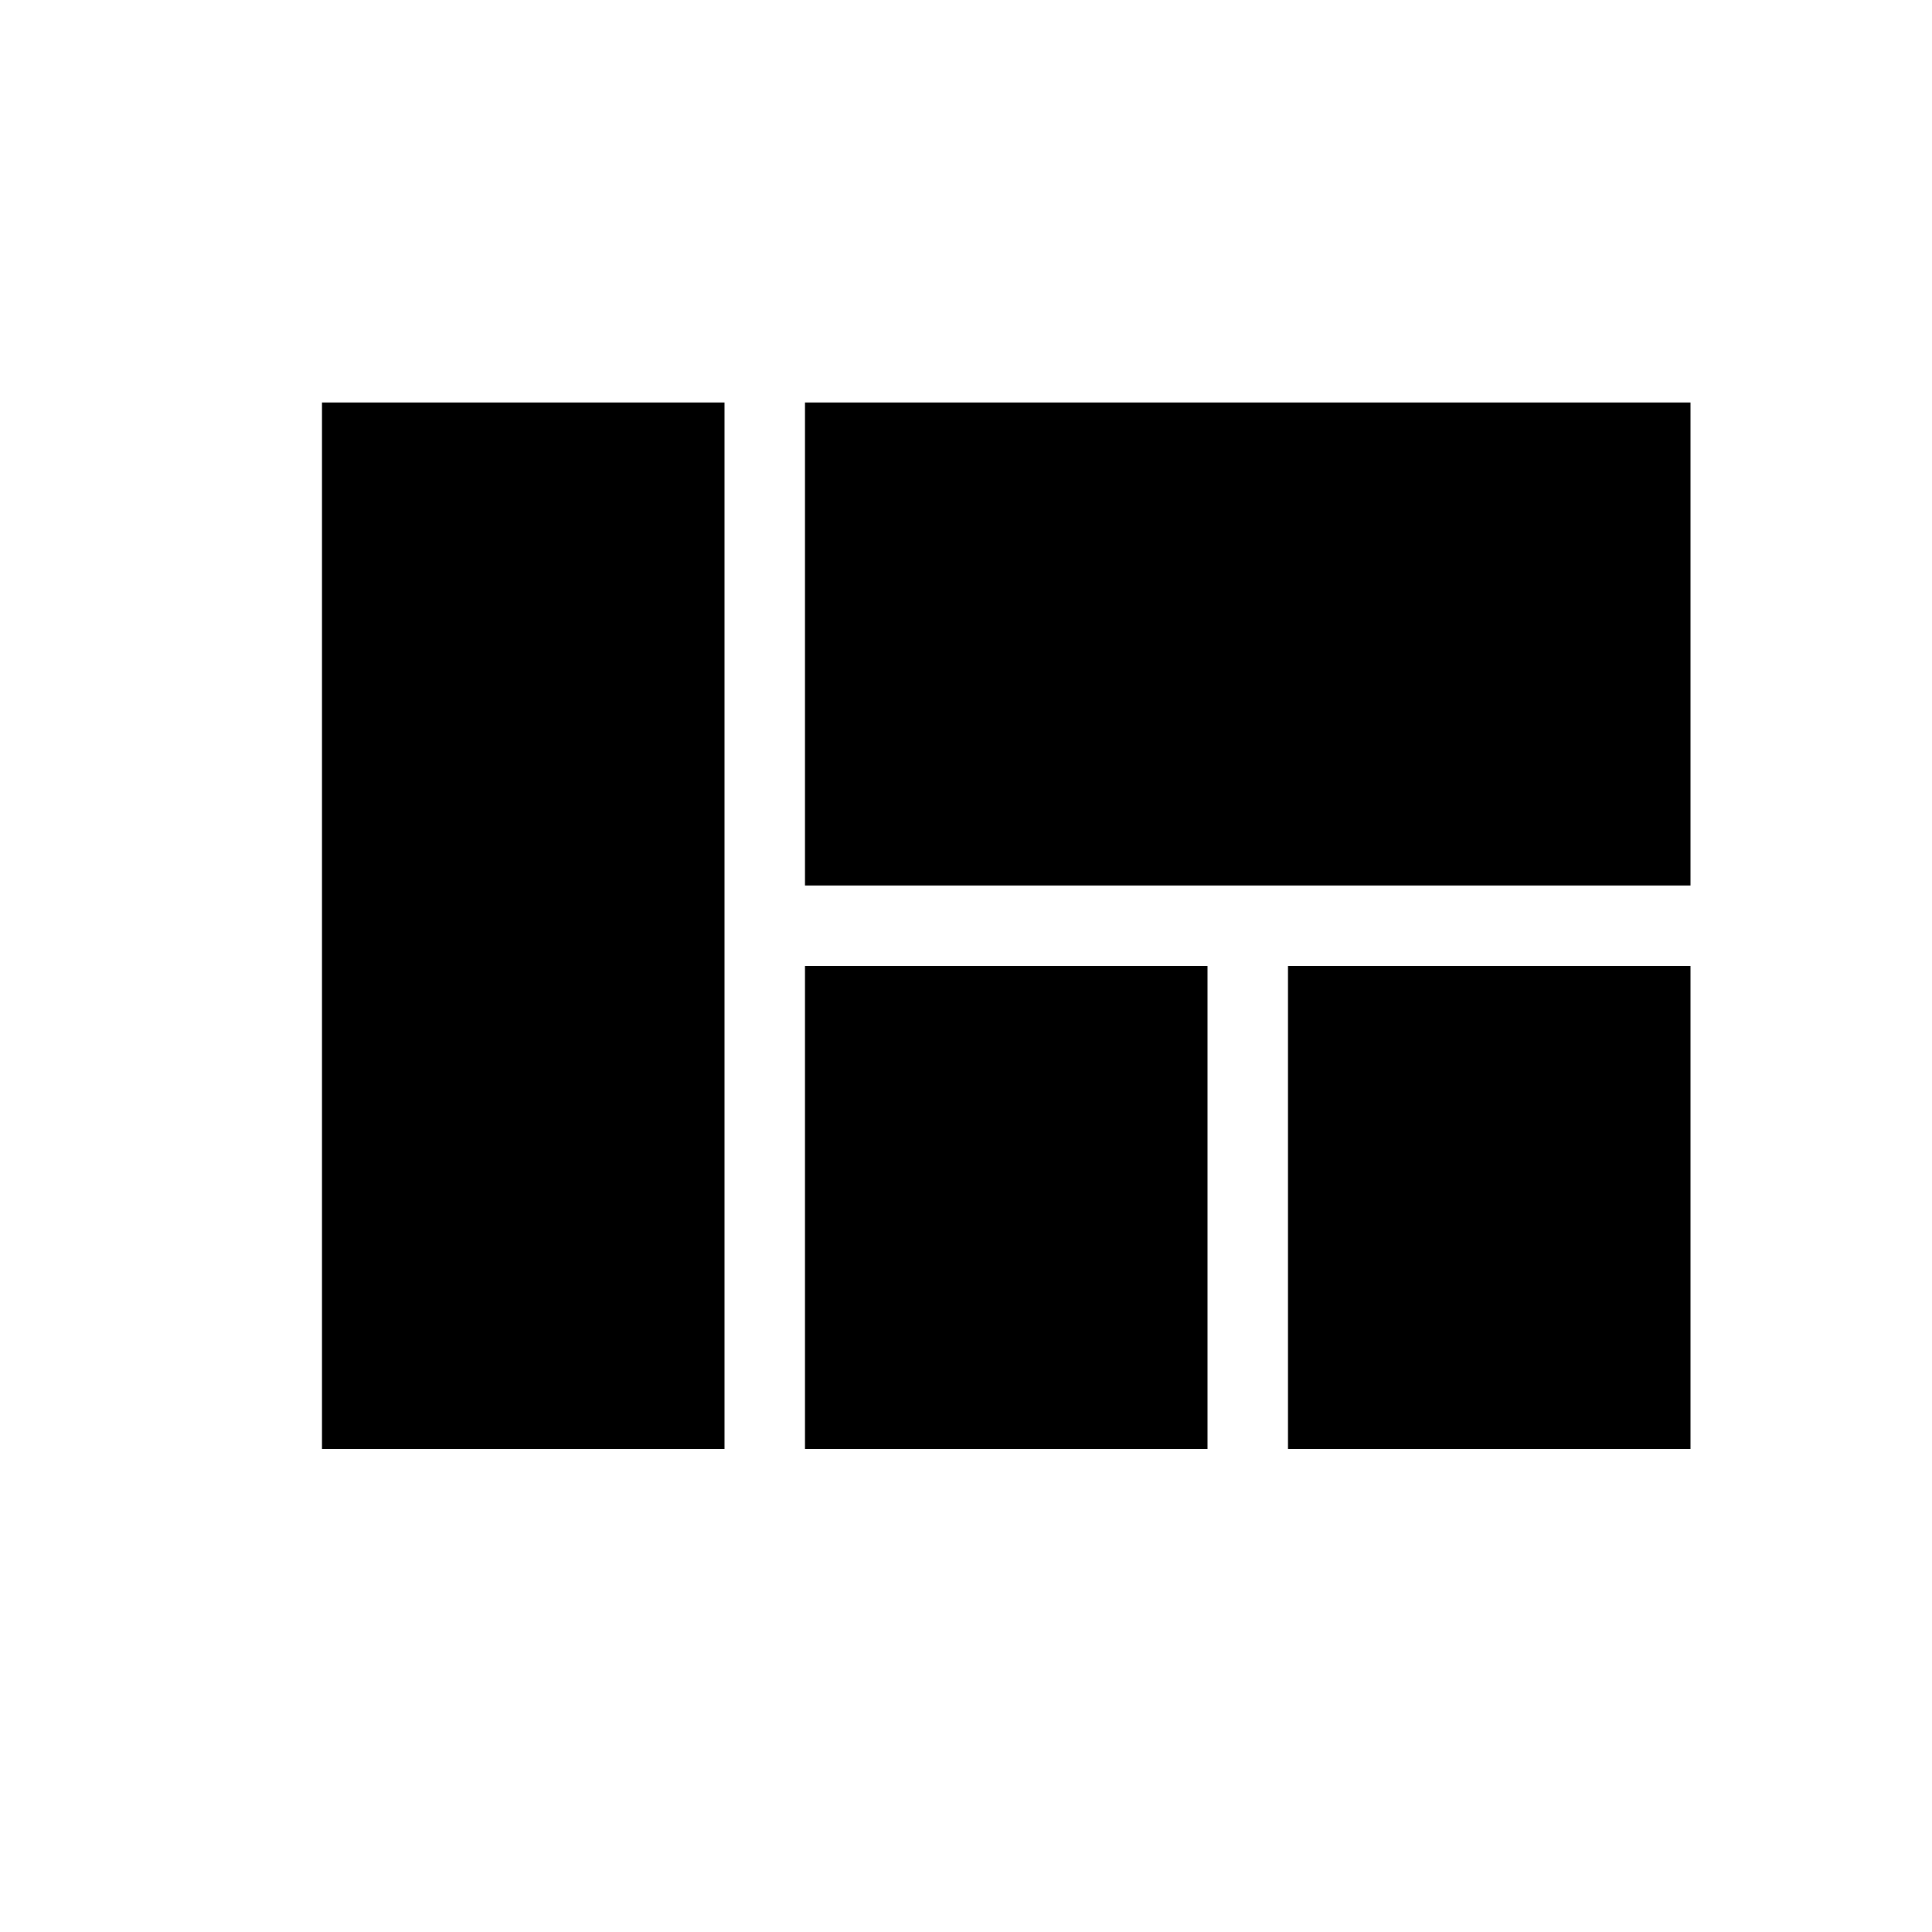
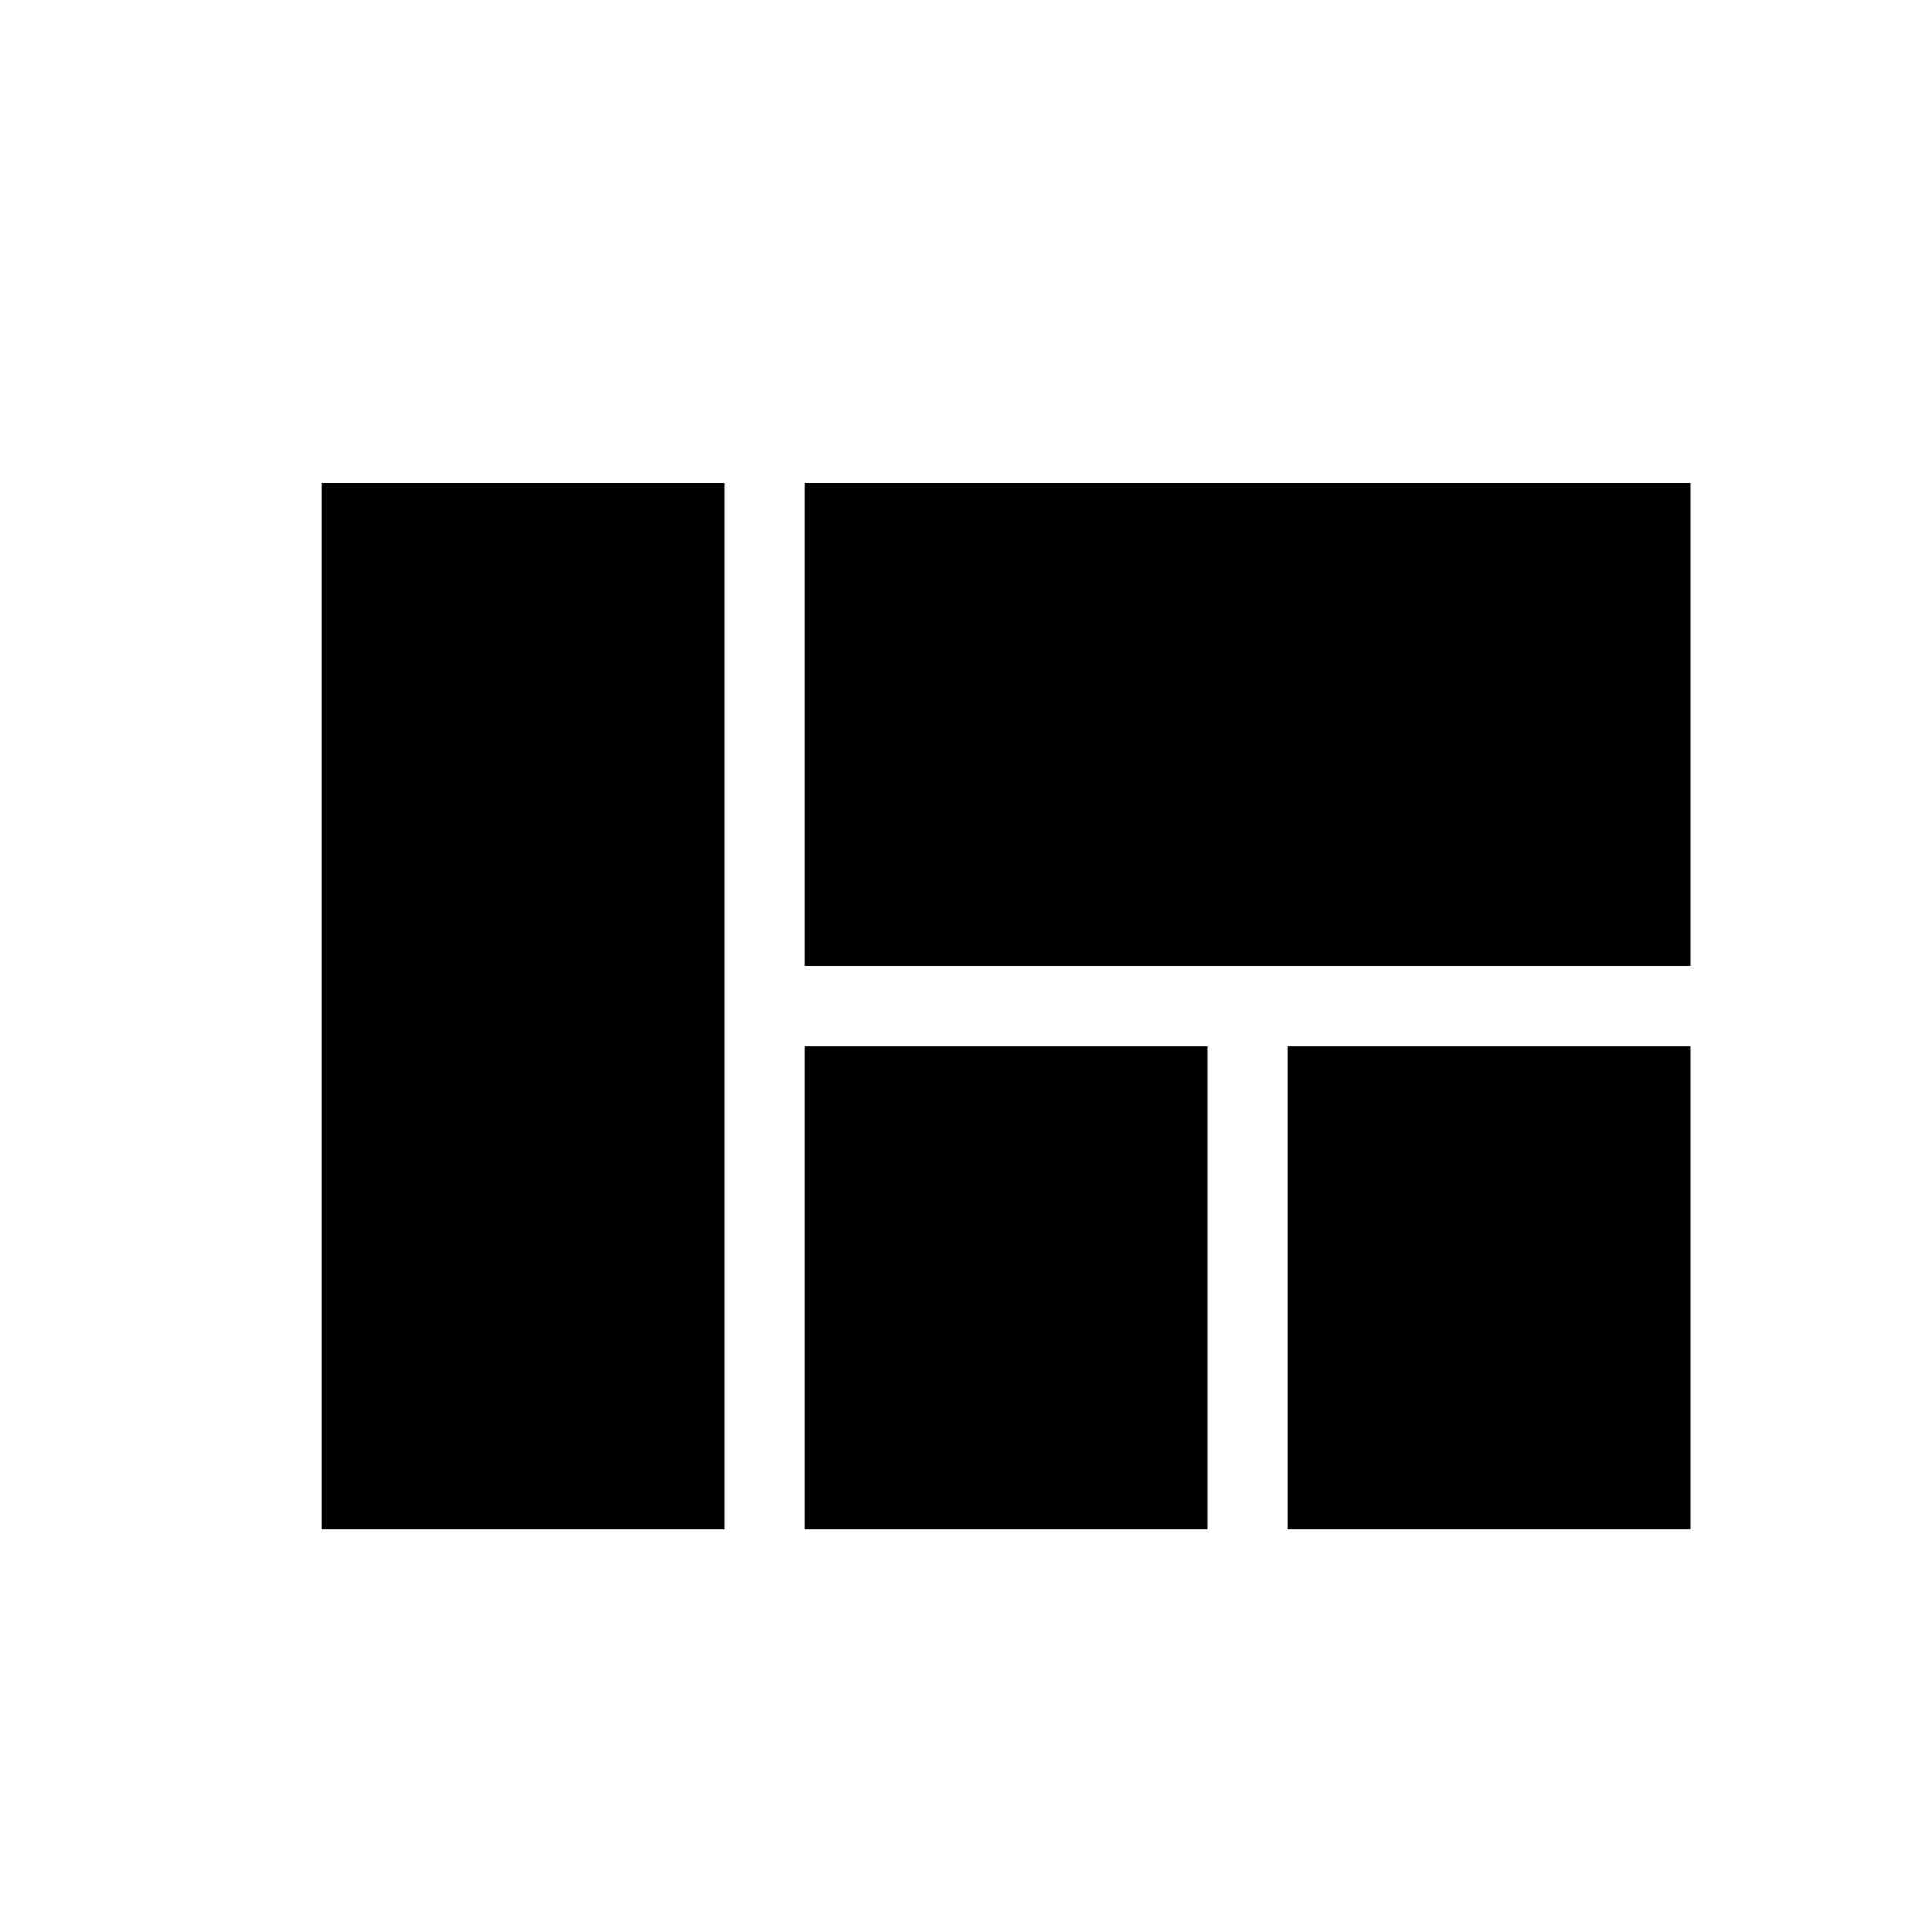
<svg xmlns="http://www.w3.org/2000/svg" width="24" height="24" viewBox="0 0 24 24" fill="none">
-   <path d="M10 18H15V12H10V18ZM4 18H9V5H4V18ZM16 18H21V12H16V18ZM10 5V11H21V5H10Z" fill="black" />
+   <path d="M10 19H15V13H10V19ZM4 19H9V6H4V19ZM16 19H21V13H16V19ZM10 6V12H21V6H10Z" fill="black" />
</svg>
